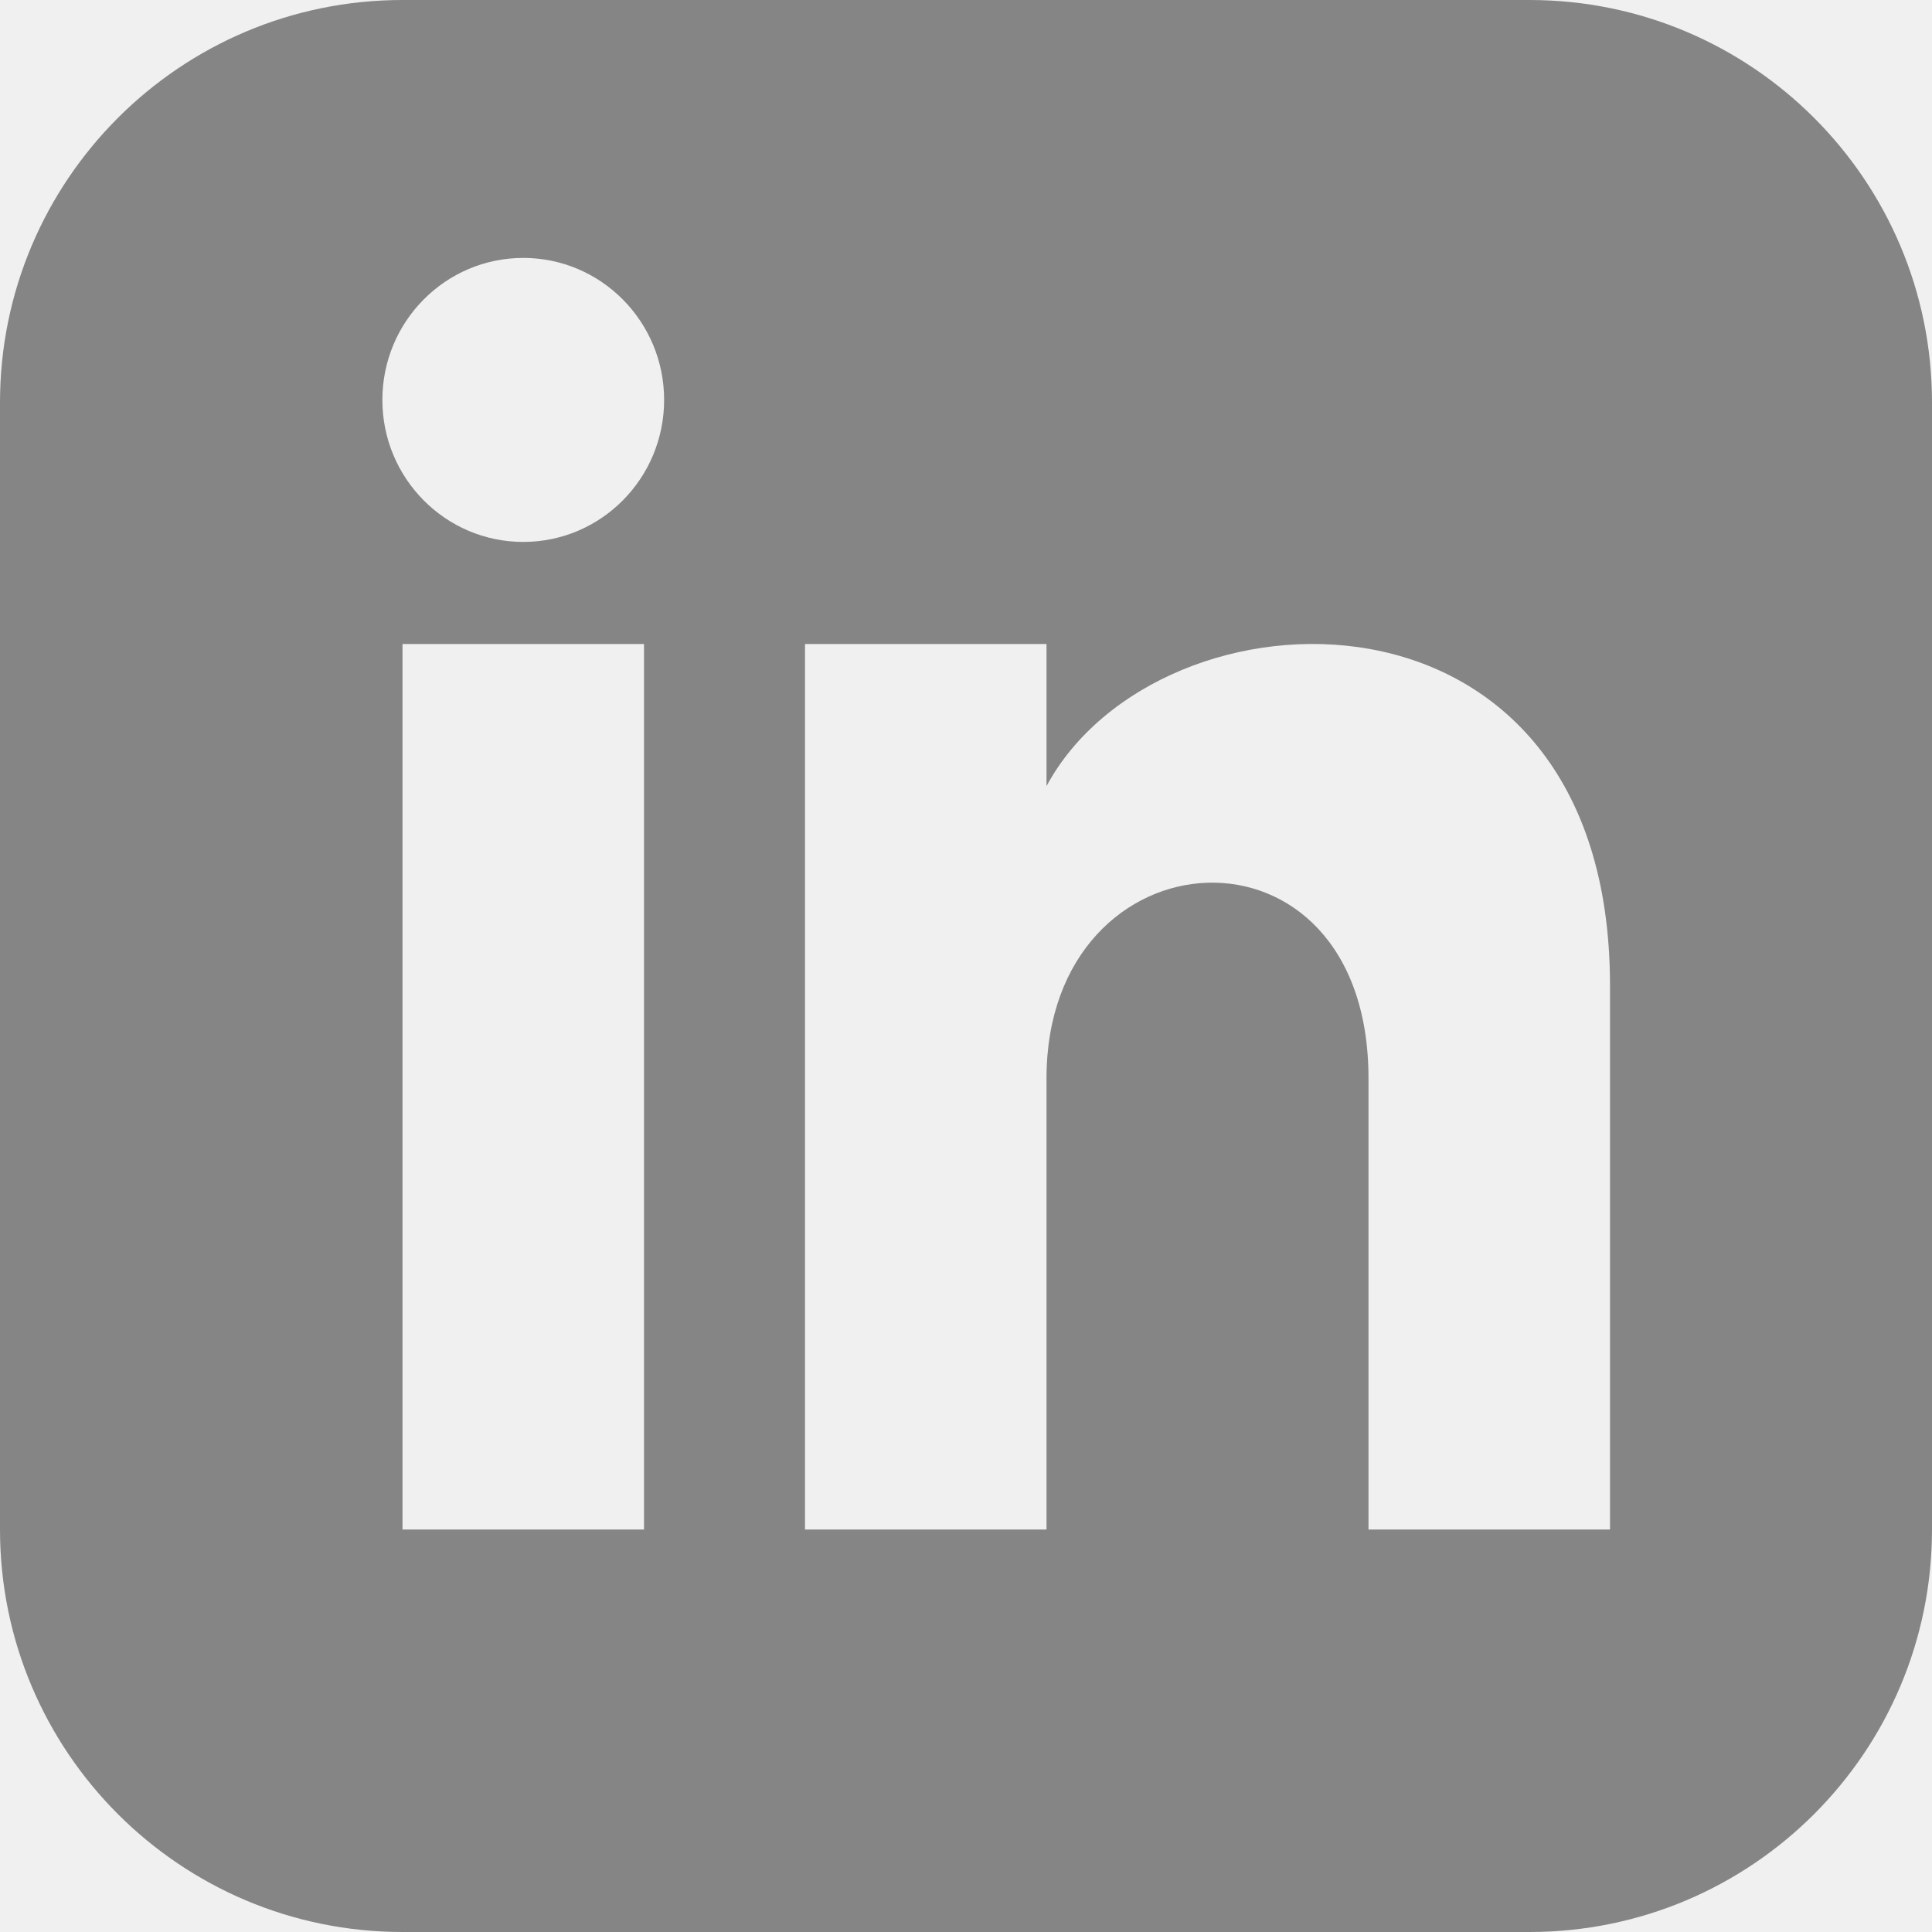
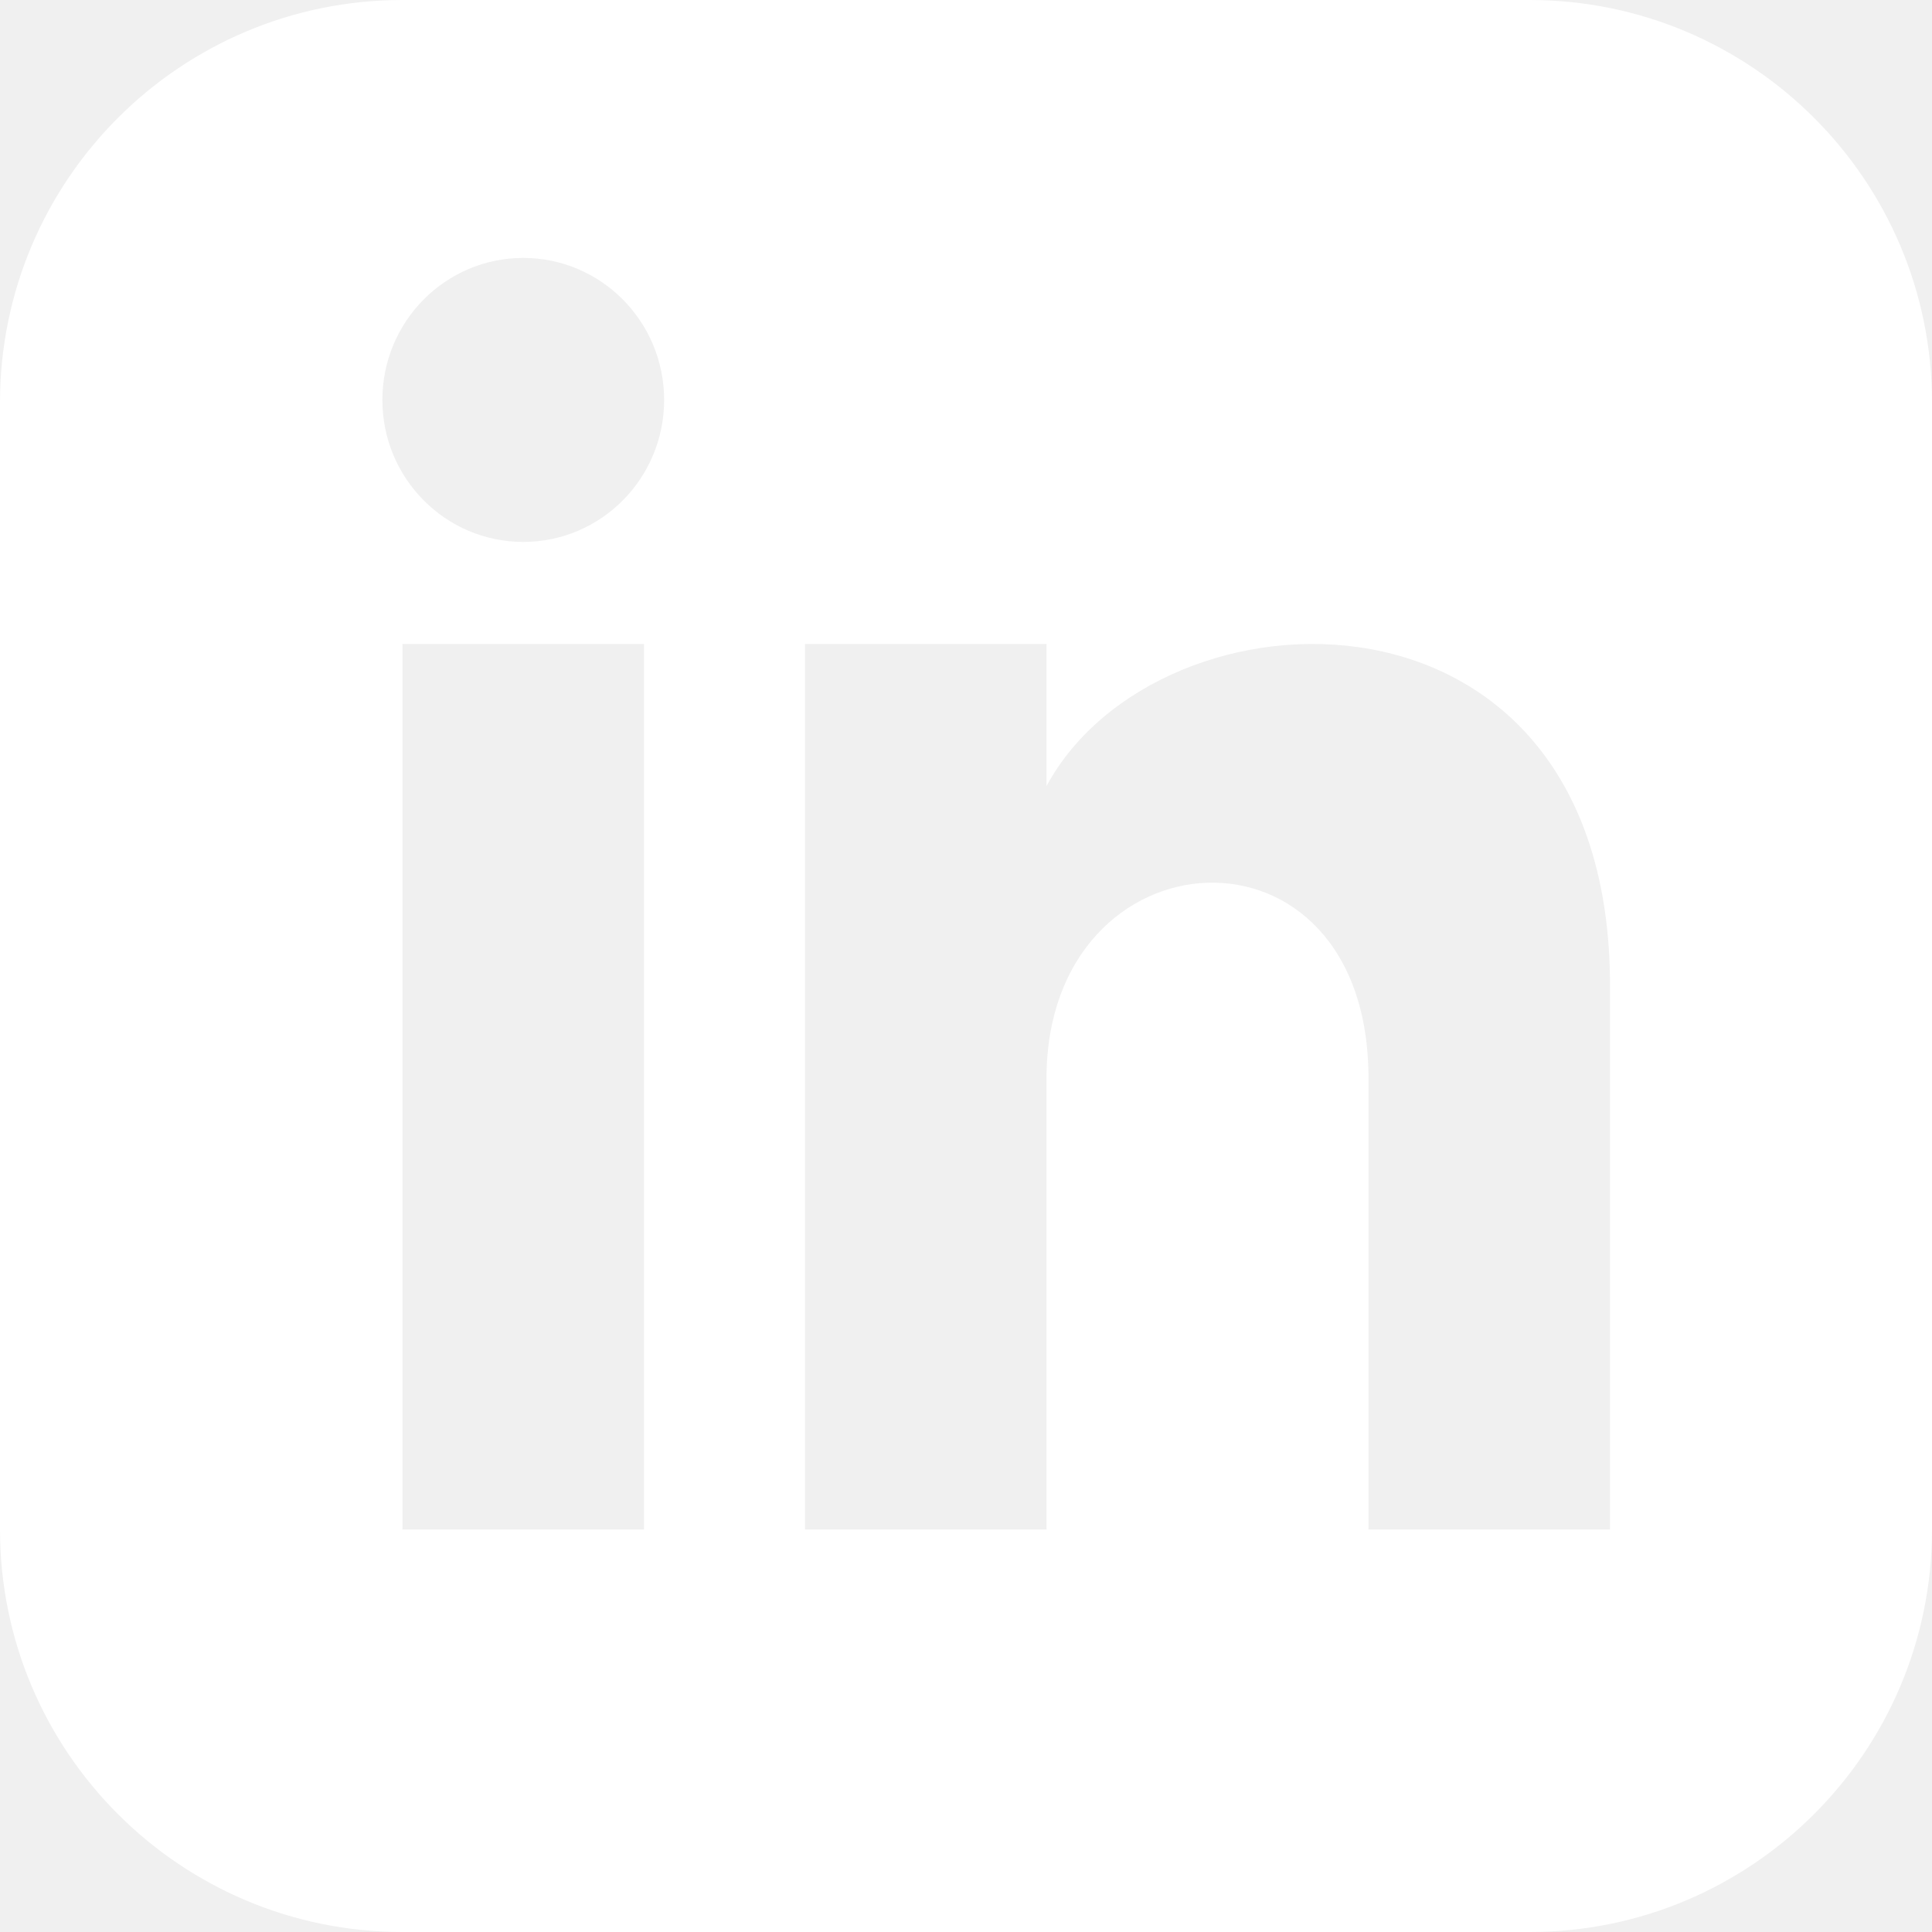
<svg xmlns="http://www.w3.org/2000/svg" width="24" height="24" viewBox="0 0 24 24">
-   <path d="M19 0h-14c-2.761 0-5 2.239-5 5v14c0 2.761 2.239 5 5 5h14c2.762 0 5-2.239 5-5v-14c0-2.761-2.238-5-5-5zm-11 19h-3v-11h3v11zm-1.5-12.268c-.966 0-1.75-.79-1.75-1.764s.784-1.764 1.75-1.764 1.75.79 1.75 1.764-.783 1.764-1.75 1.764zm13.5 12.268h-3v-5.604c0-3.368-4-3.113-4 0v5.604h-3v-11h3v1.765c1.396-2.586 7-2.777 7 2.476v6.759z" fill="#858585" />
+   <path d="M19 0h-14c-2.761 0-5 2.239-5 5v14c0 2.761 2.239 5 5 5h14c2.762 0 5-2.239 5-5v-14c0-2.761-2.238-5-5-5zm-11 19h-3v-11h3v11zm-1.5-12.268c-.966 0-1.75-.79-1.75-1.764s.784-1.764 1.75-1.764 1.75.79 1.75 1.764-.783 1.764-1.75 1.764zm13.5 12.268h-3v-5.604c0-3.368-4-3.113-4 0v5.604h-3v-11h3v1.765c1.396-2.586 7-2.777 7 2.476v6.759z" fill="#FFF" />
</svg>
